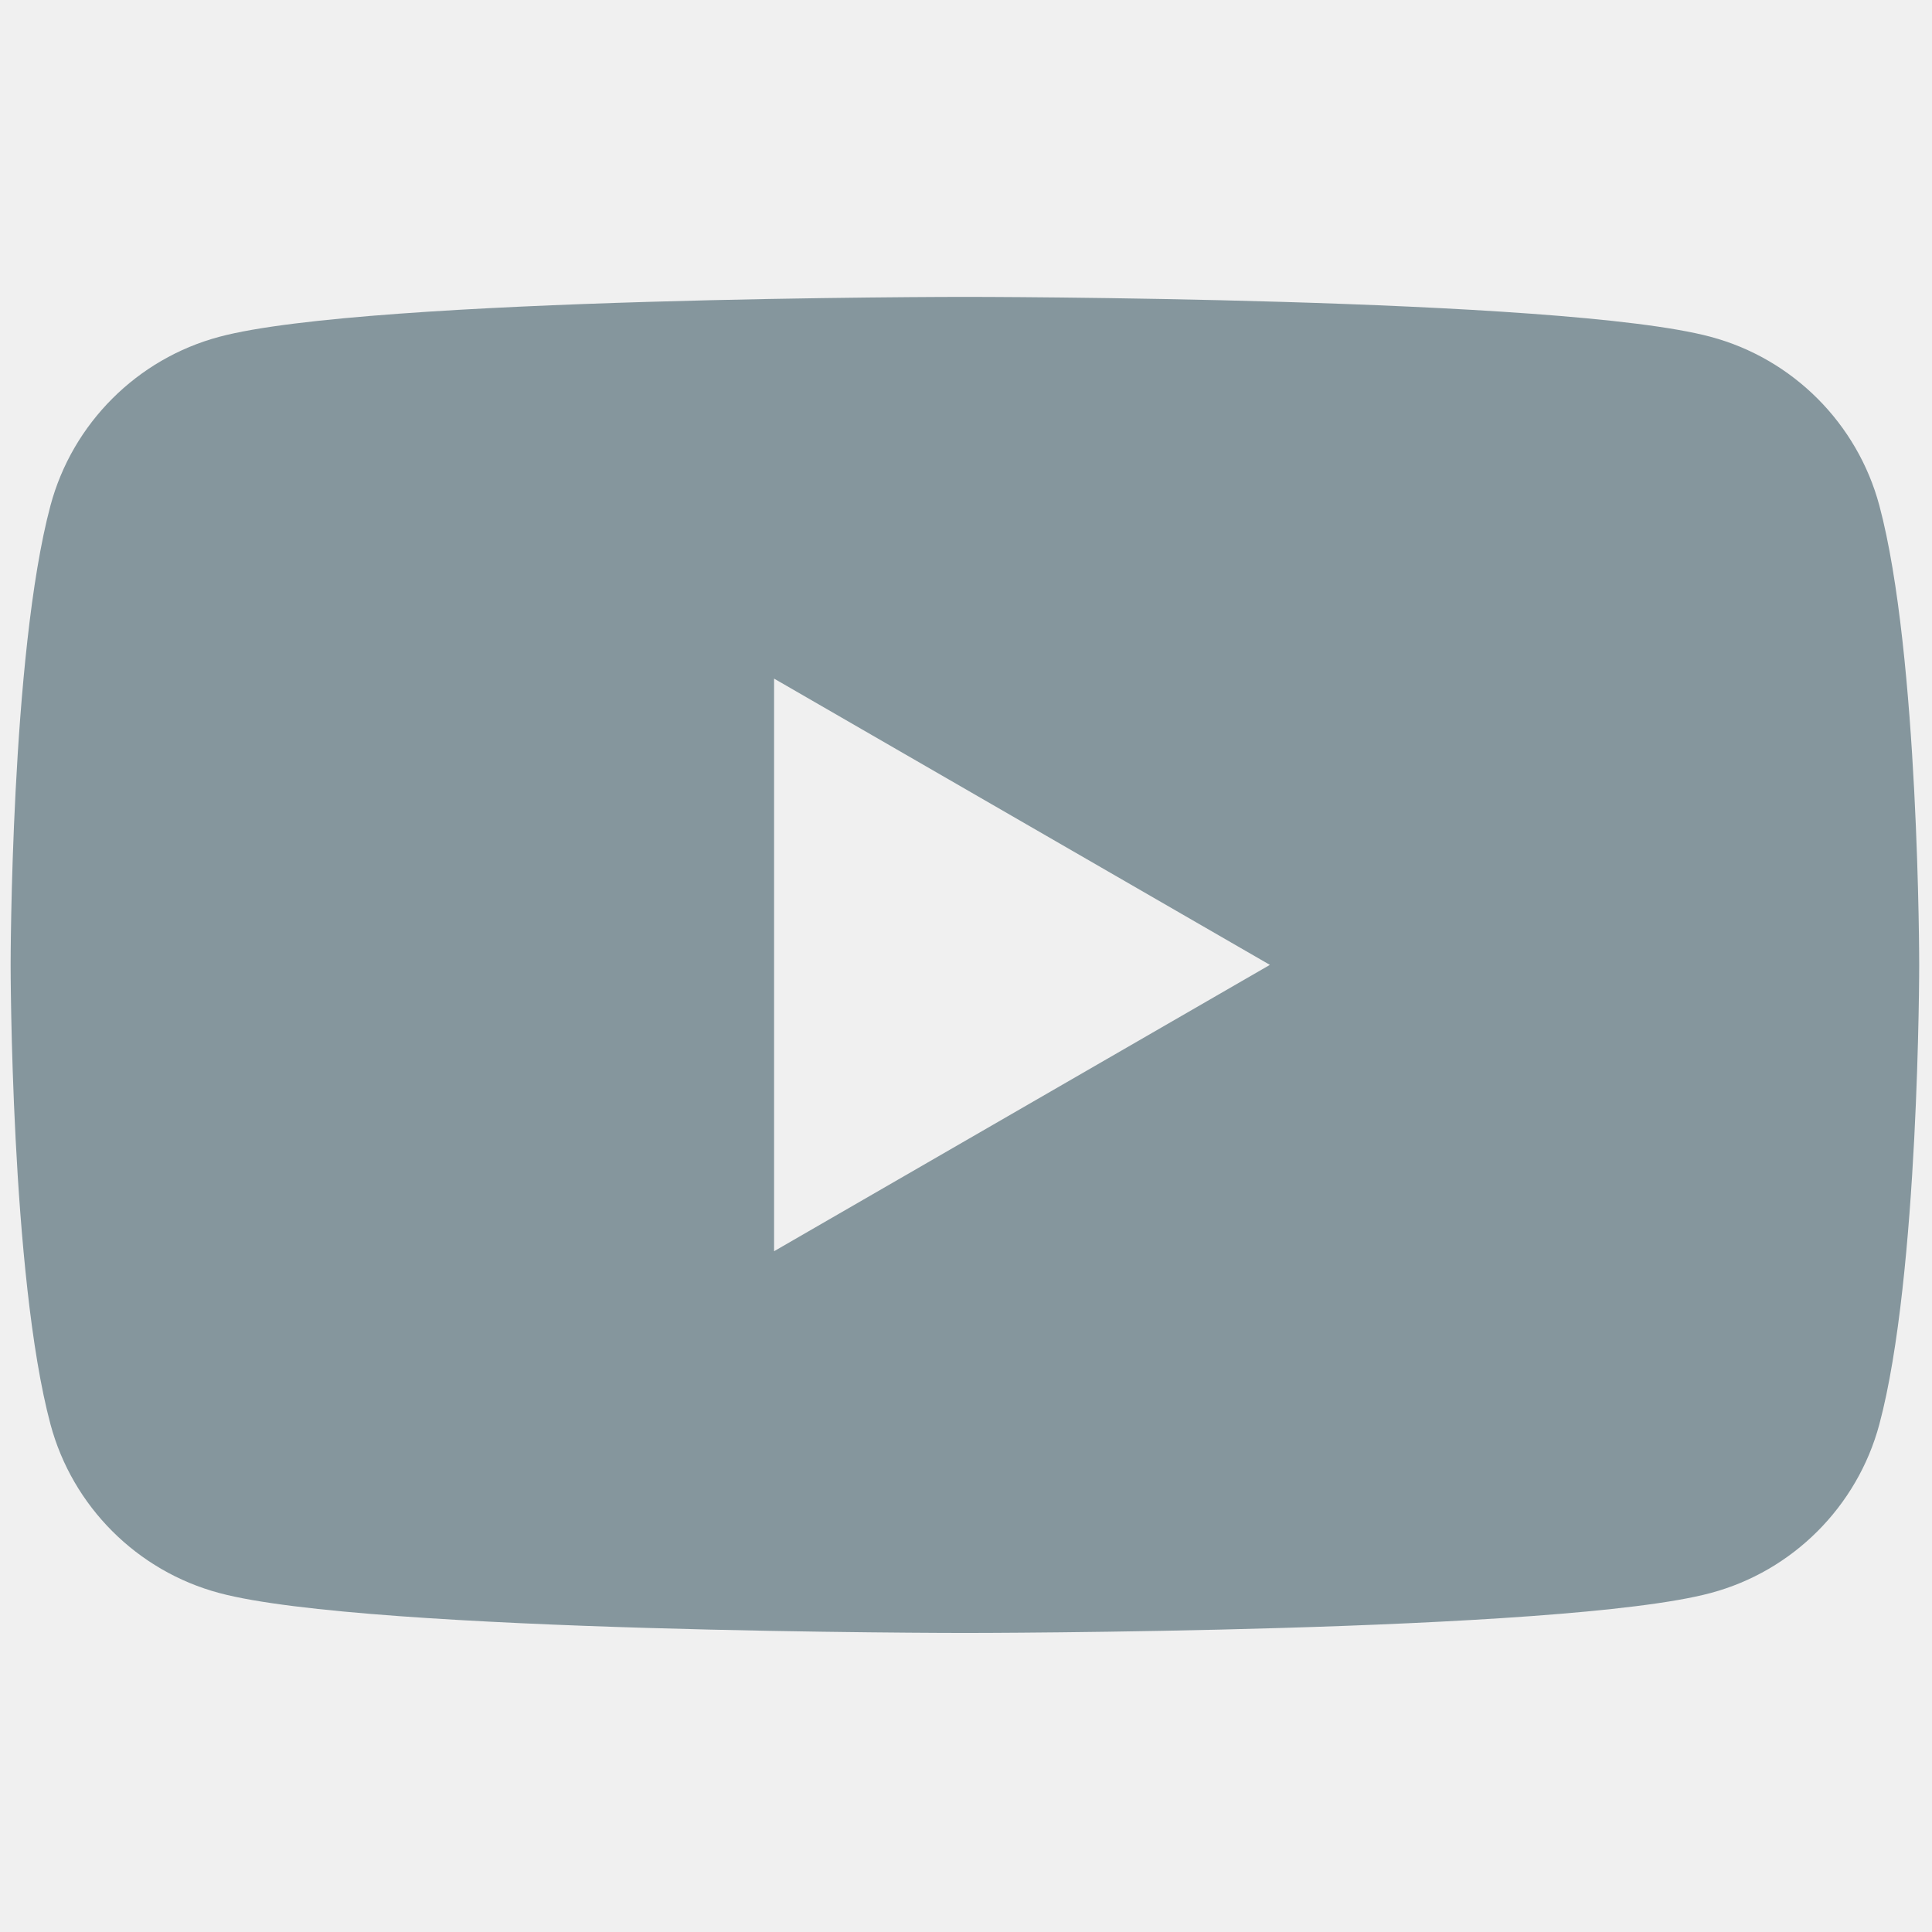
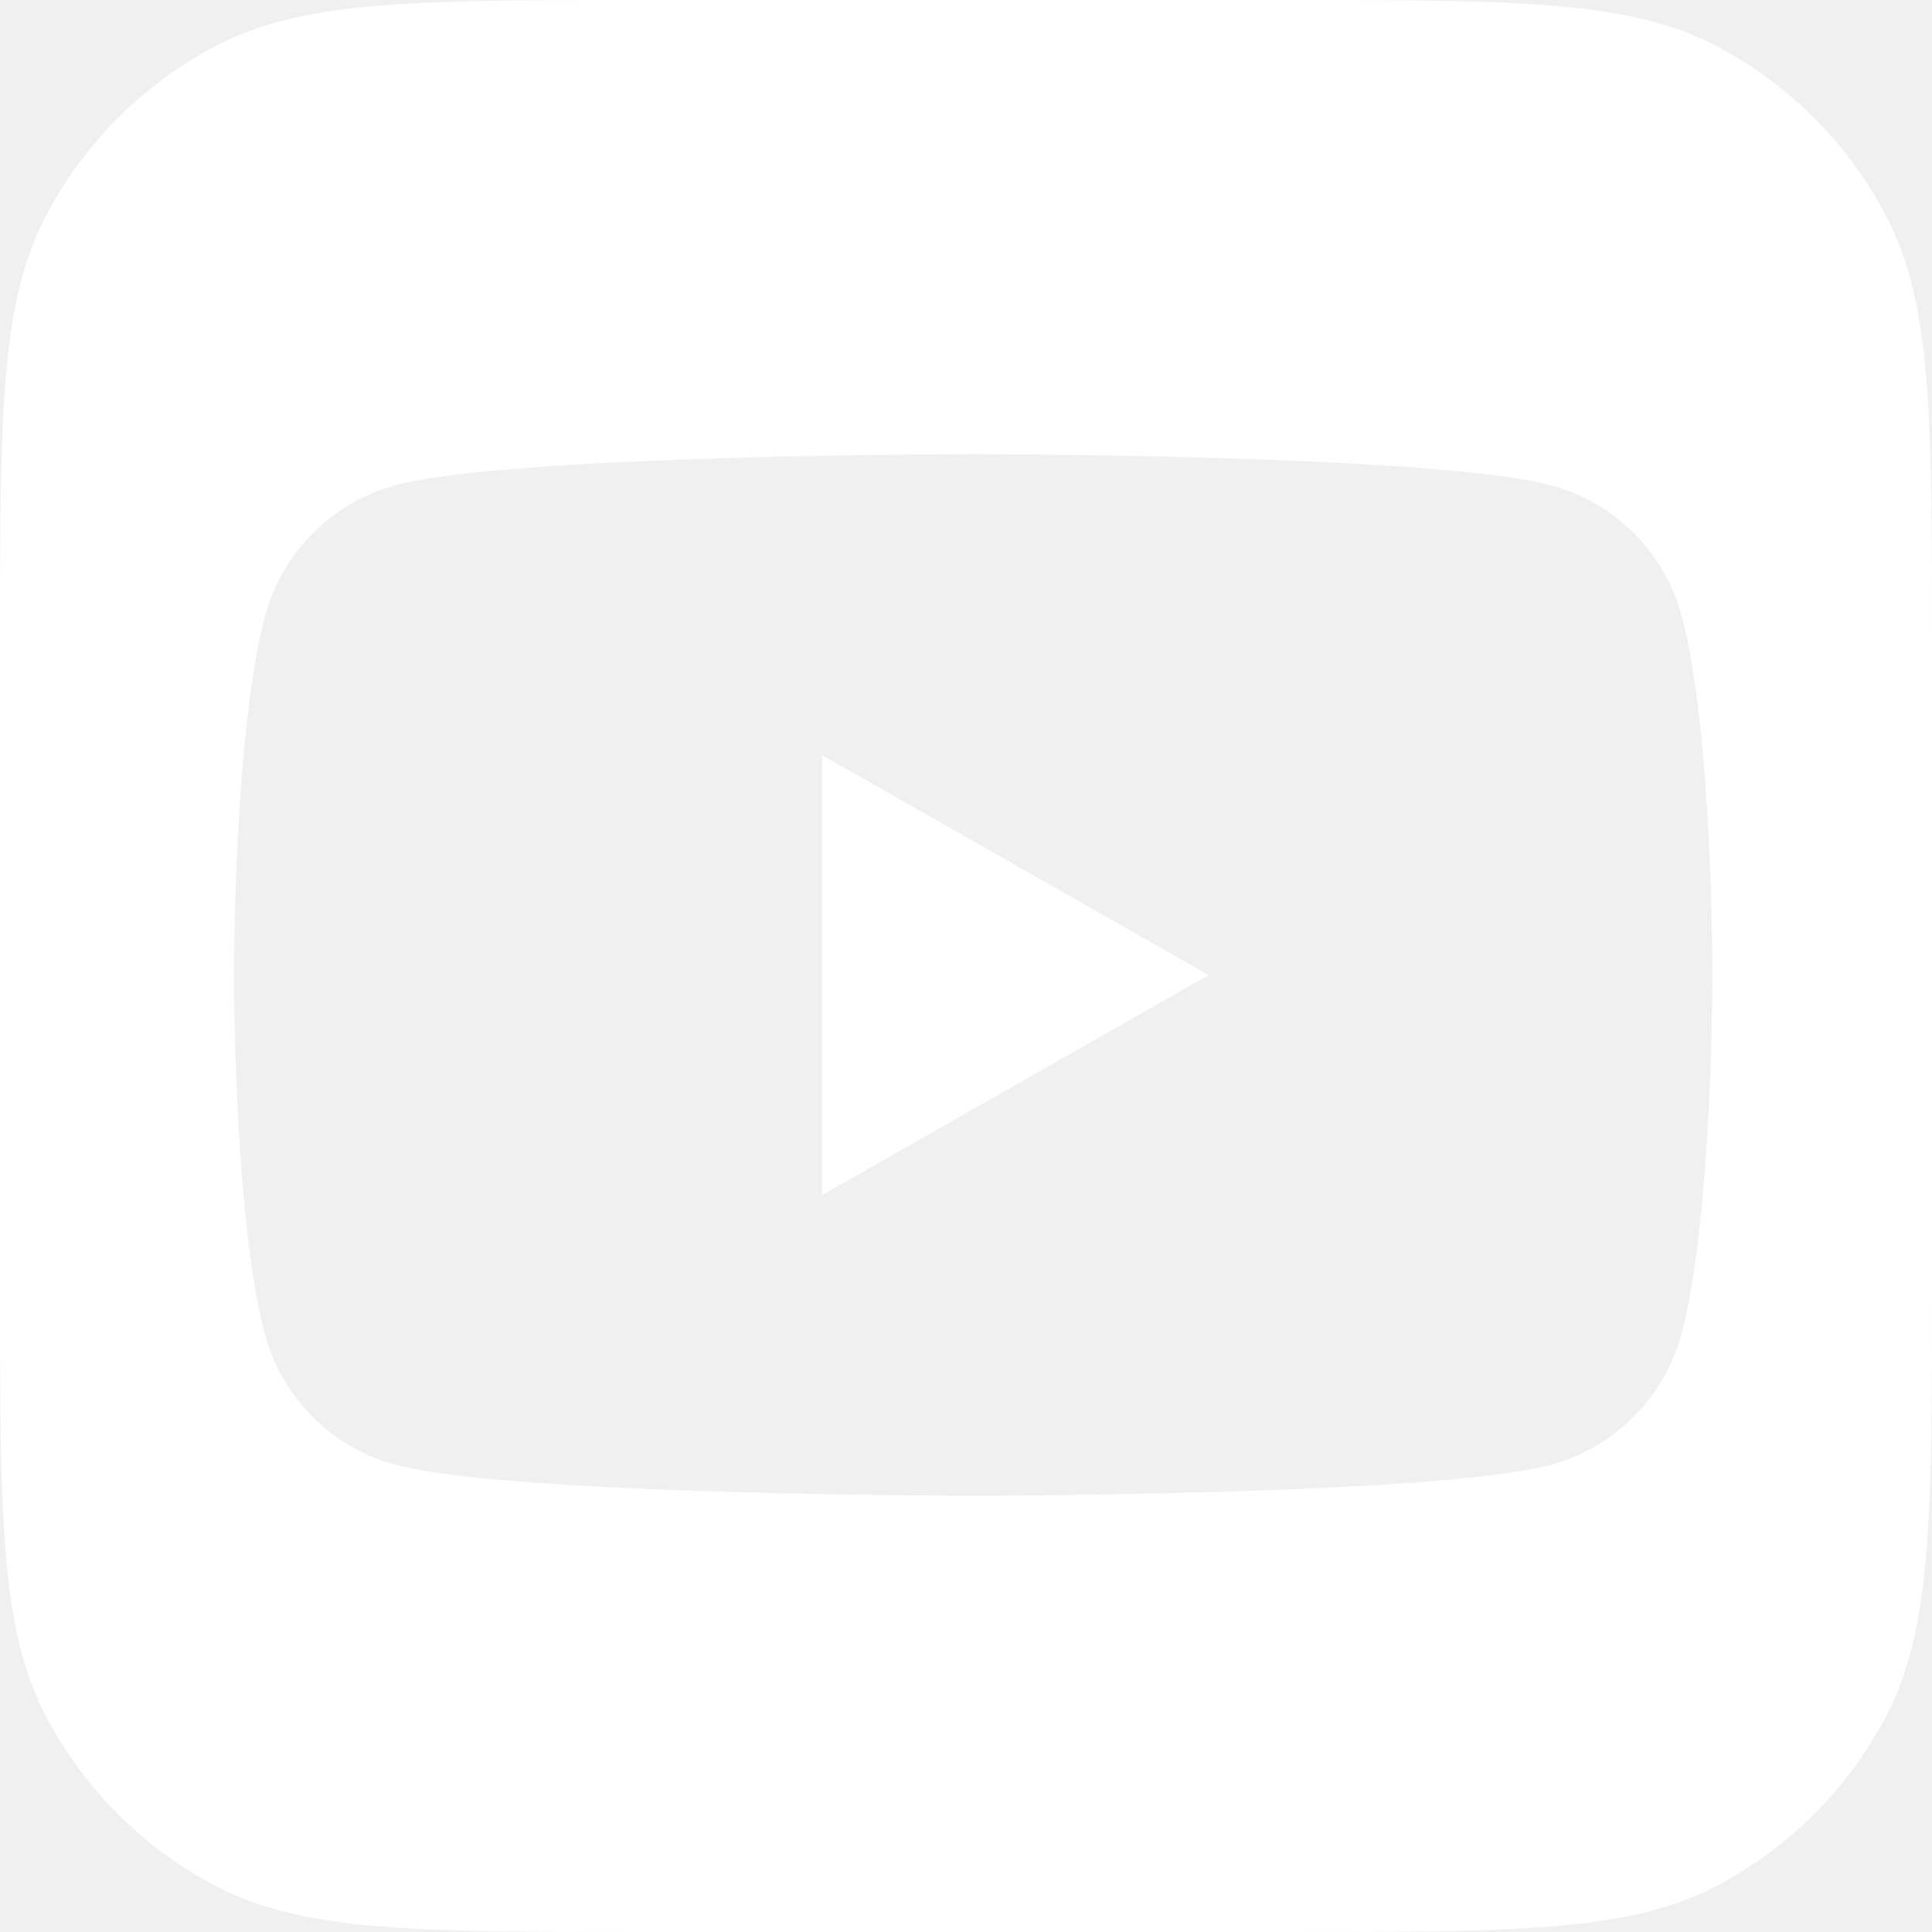
- <svg xmlns="http://www.w3.org/2000/svg" width="24" height="24" viewBox="0 0 24 24" fill="none">
-   <path d="M23.346 6.28C23.073 5.26 22.27 4.456 21.25 4.184C19.401 3.688 11.987 3.688 11.987 3.688C11.987 3.688 4.572 3.688 2.724 4.184C1.704 4.456 0.9 5.26 0.627 6.28C0.132 8.129 0.132 11.986 0.132 11.986C0.132 11.986 0.132 15.844 0.627 17.693C0.9 18.713 1.704 19.517 2.724 19.789C4.572 20.285 11.987 20.285 11.987 20.285C11.987 20.285 19.401 20.285 21.25 19.789C22.27 19.517 23.073 18.713 23.346 17.693C23.841 15.844 23.841 11.986 23.841 11.986C23.841 11.986 23.841 8.129 23.346 6.28ZM9.616 15.543V8.43L15.775 11.986L9.616 15.543Z" fill="#85969D" />
+ <svg xmlns="http://www.w3.org/2000/svg" width="44" height="44" viewBox="0 0 44 44" fill="none">
+   <path d="M29.241 0C34.461 0 37.072 0 39.059 1.032C40.733 1.902 42.098 3.267 42.968 4.941C44 6.928 44 9.539 44 14.759V29.241C44 34.461 44 37.072 42.968 39.059C42.098 40.733 40.733 42.098 39.059 42.968C37.072 44 34.461 44 29.241 44H14.759C9.539 44 6.928 44 4.941 42.968C3.267 42.098 1.902 40.733 1.032 39.059C0 37.072 0 34.461 0 29.241V14.759C0 9.539 0 6.928 1.032 4.941C1.902 3.267 3.267 1.902 4.941 1.032C6.928 0 9.539 0 14.759 0H29.241ZM22.169 10.343C22.123 10.343 11.63 10.344 9.01 11.05C7.56 11.442 6.419 12.588 6.033 14.044C5.329 16.683 5.326 22.161 5.326 22.207C5.326 22.219 5.327 27.723 6.027 30.364C6.413 31.826 7.554 32.972 9.004 33.358C11.627 34.064 22.132 34.065 22.163 34.065C22.163 34.065 32.697 34.065 35.323 33.358C36.773 32.966 37.913 31.82 38.299 30.364C38.999 27.723 39 22.219 39 22.207C39 22.161 39.004 16.683 38.306 14.05C37.919 12.589 36.779 11.442 35.329 11.056C32.697 10.343 22.169 10.343 22.169 10.343ZM27.528 22.207L18.723 27.216V17.198L27.528 22.207Z" fill="white" />
</svg>
